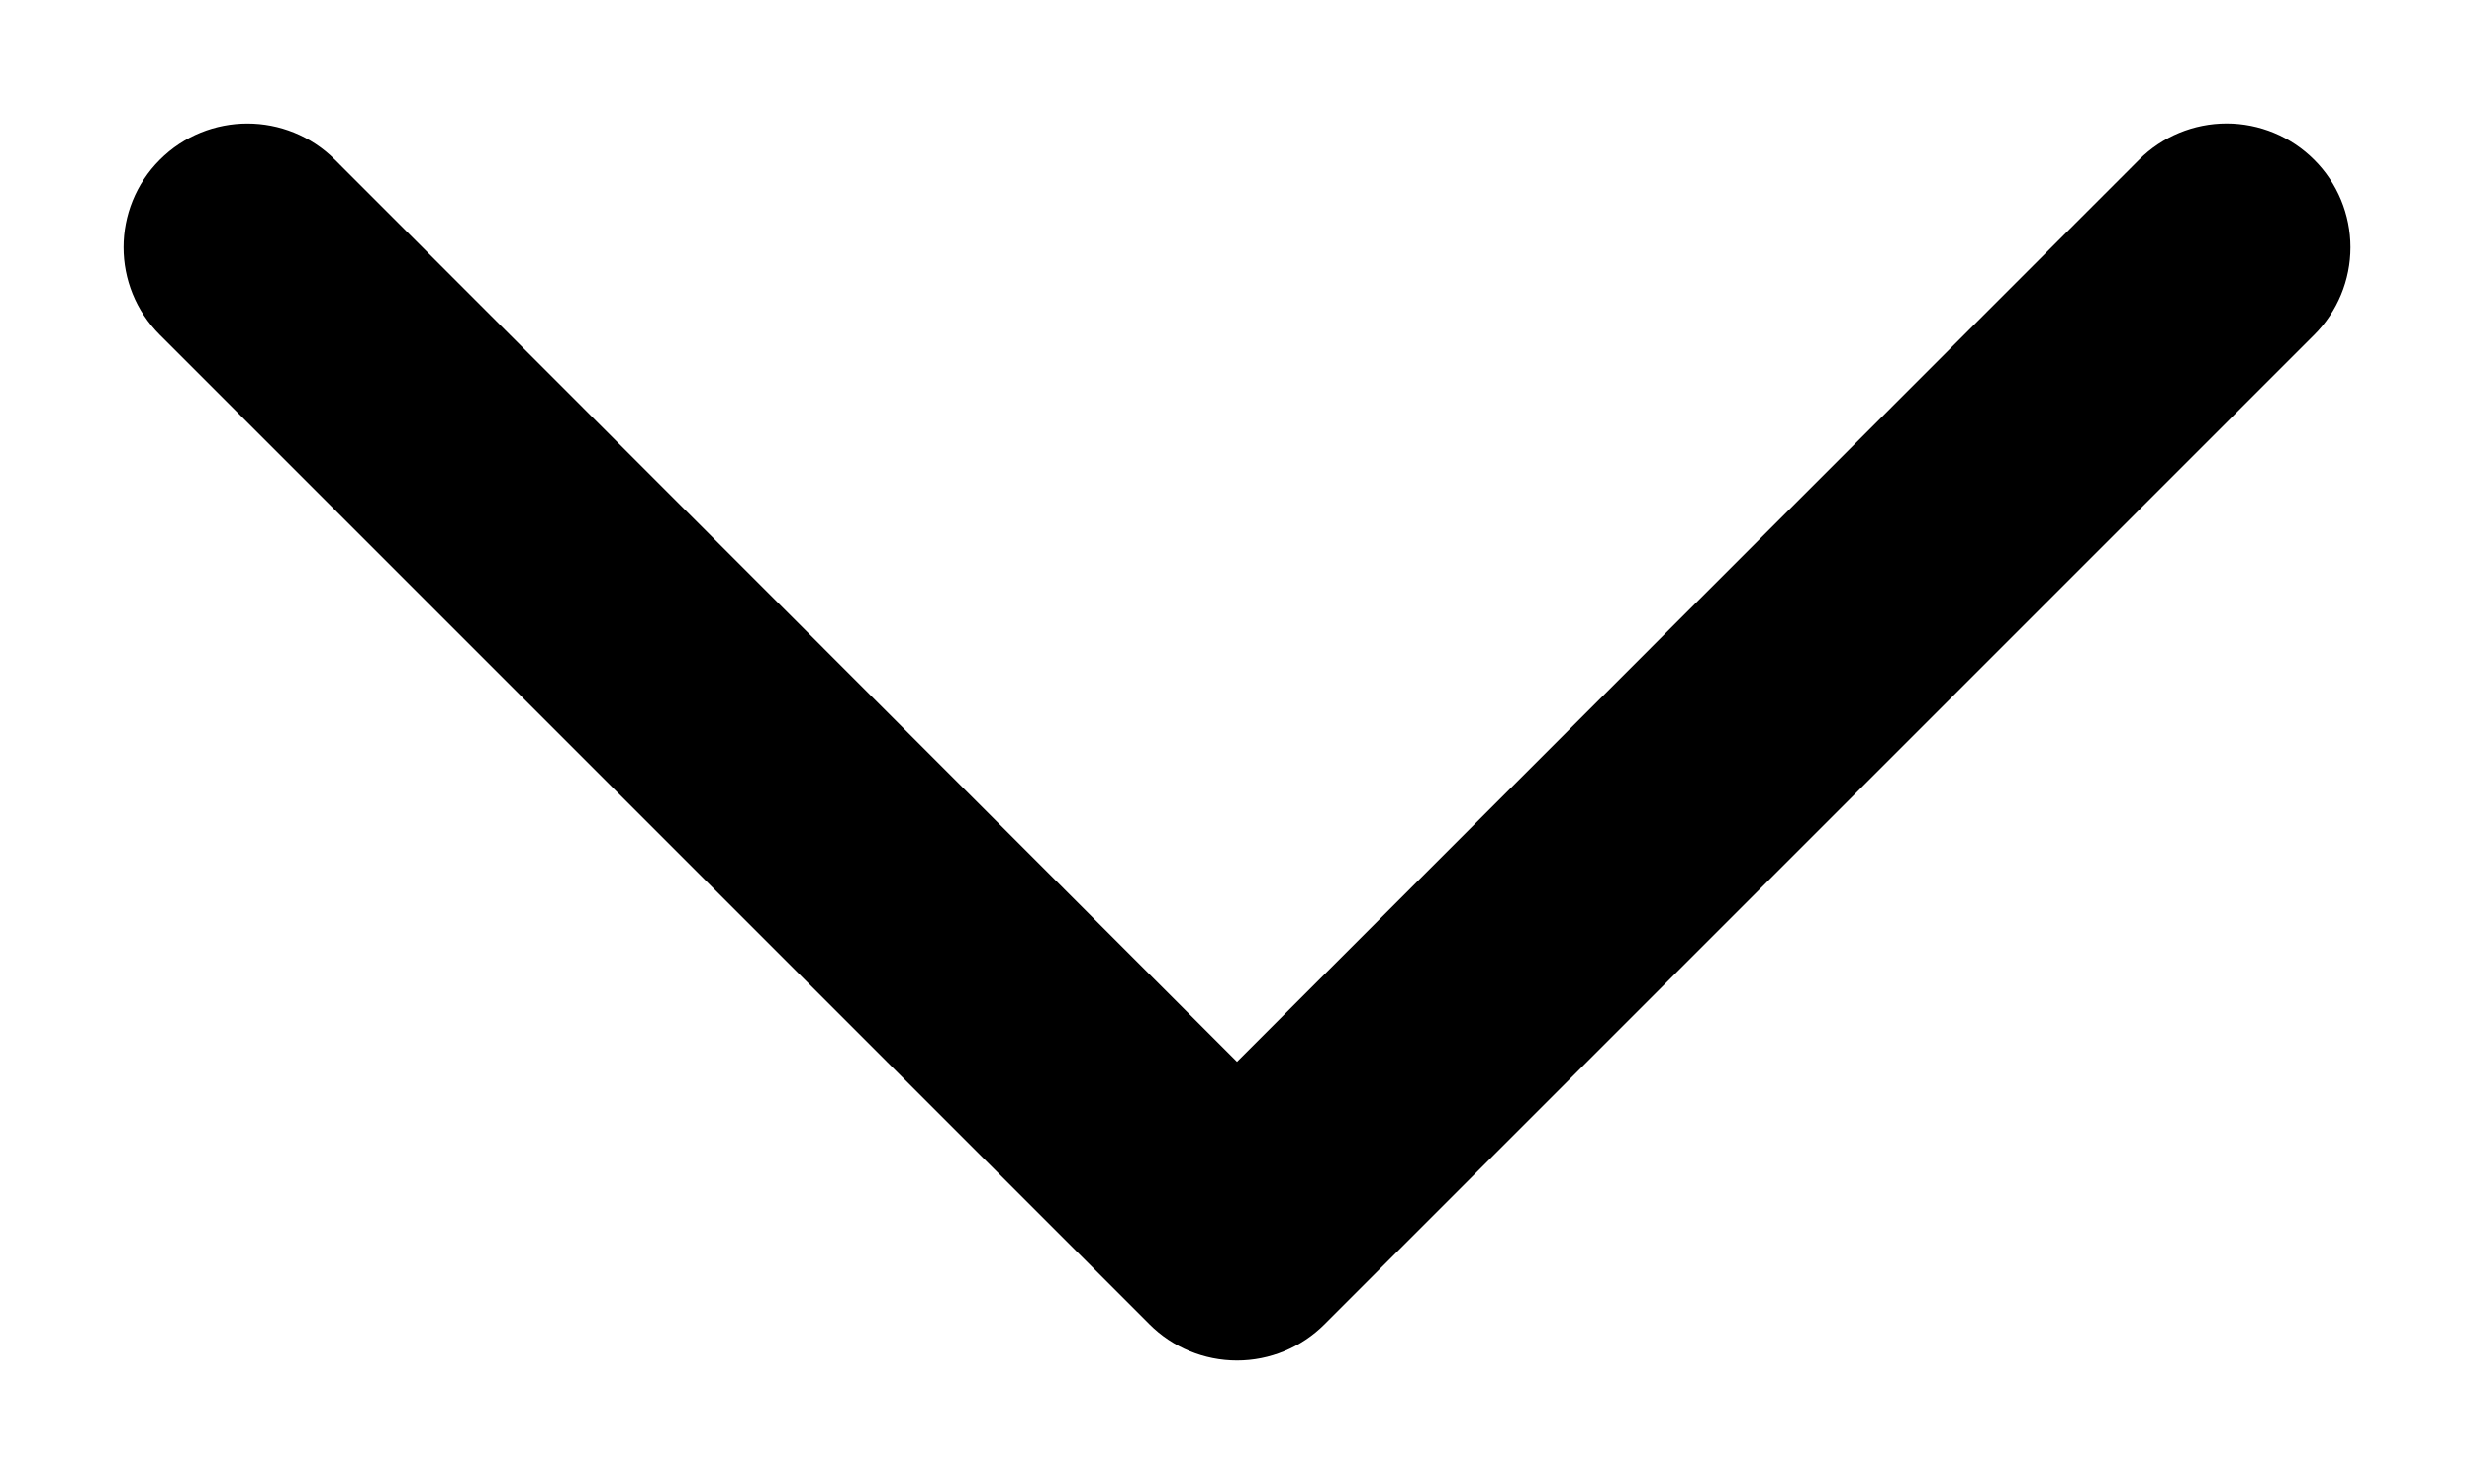
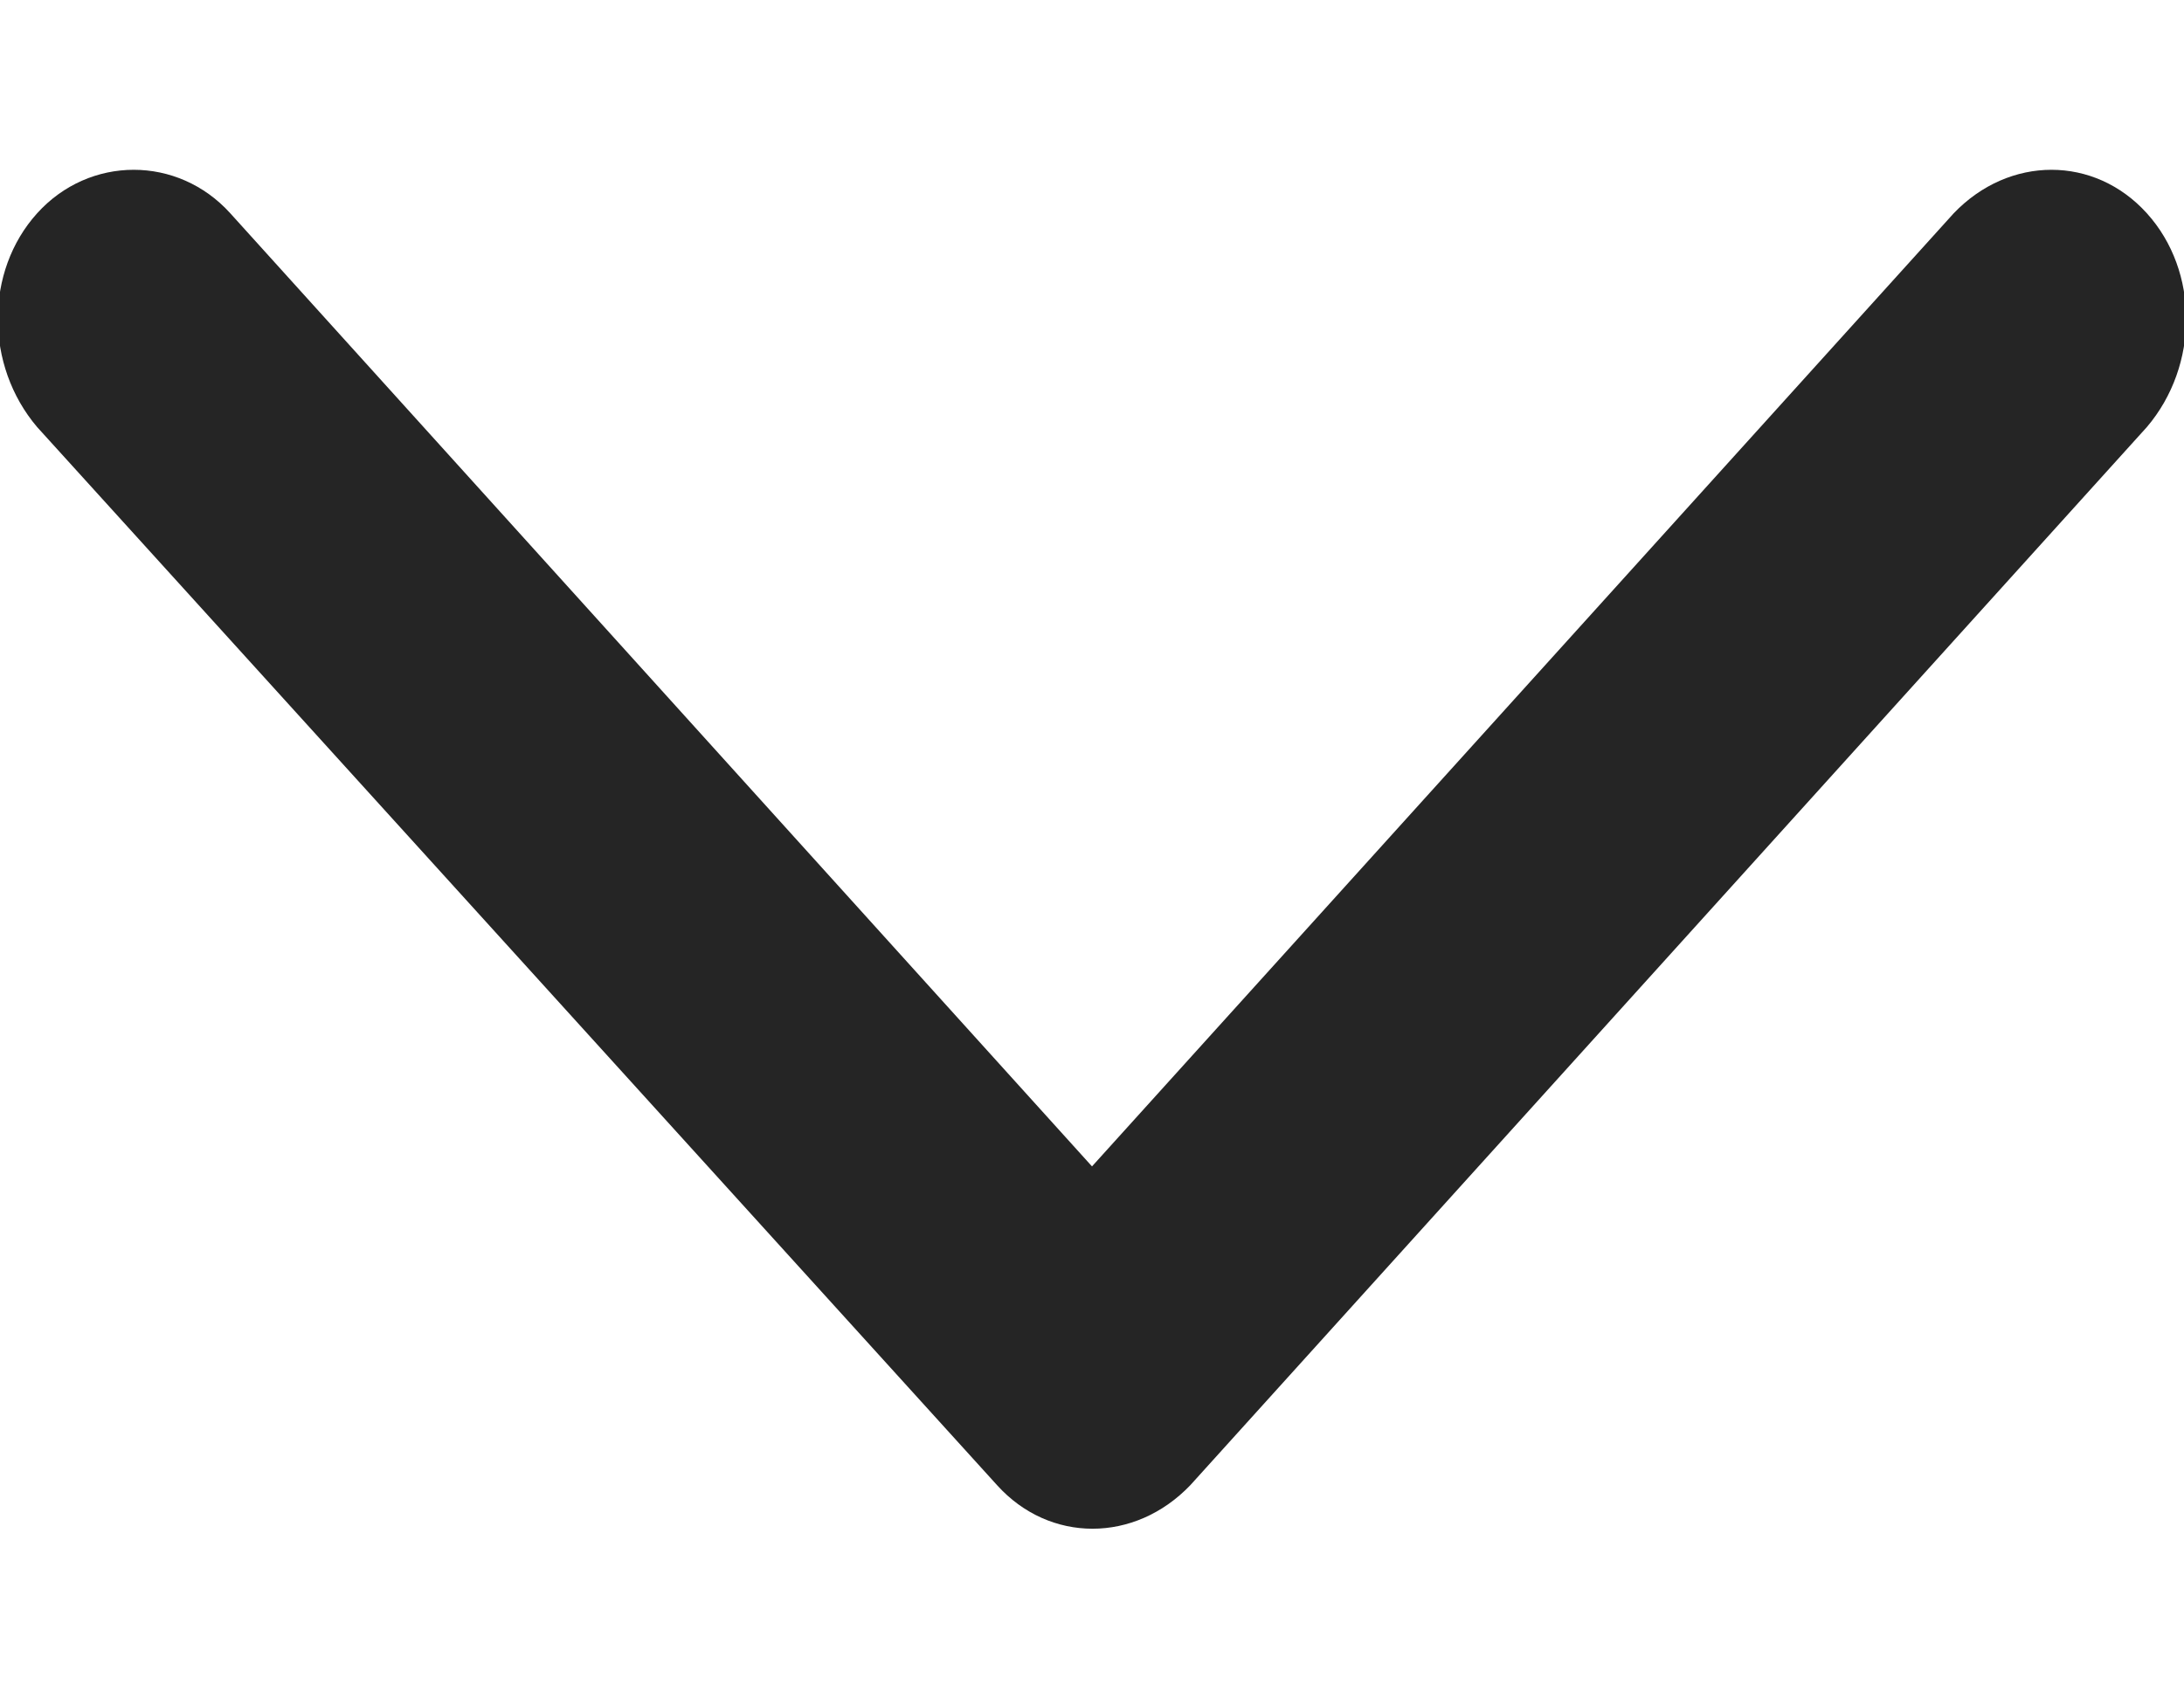
- <svg class="icon icon-caret" viewBox="0 0 10 6">
-   <path fill="currentColor" fill-rule="evenodd" d="M9.354.646a.5.5 0 0 0-.708 0L5 4.293 1.354.646a.5.5 0 0 0-.708.708l4 4a.5.5 0 0 0 .708 0l4-4a.5.5 0 0 0 0-.708" clip-rule="evenodd" />
+ <svg xmlns="http://www.w3.org/2000/svg" class="icon icon-caret" width="9" height="7" viewBox="0 0 9 7" fill="none">
+   <path fill-rule="evenodd" clip-rule="evenodd" d="M4.905 6.121L8.847 1.76C9.063 1.506 9.063 1.118 8.847 0.879C8.631 0.64 8.28 0.64 8.051 0.879L4.5 4.807L0.949 0.879C0.733 0.64 0.369 0.64 0.153 0.879C-0.063 1.118 -0.063 1.506 0.153 1.76L4.109 6.121C4.325 6.36 4.676 6.36 4.905 6.121Z" fill="#252525" />
</svg>
